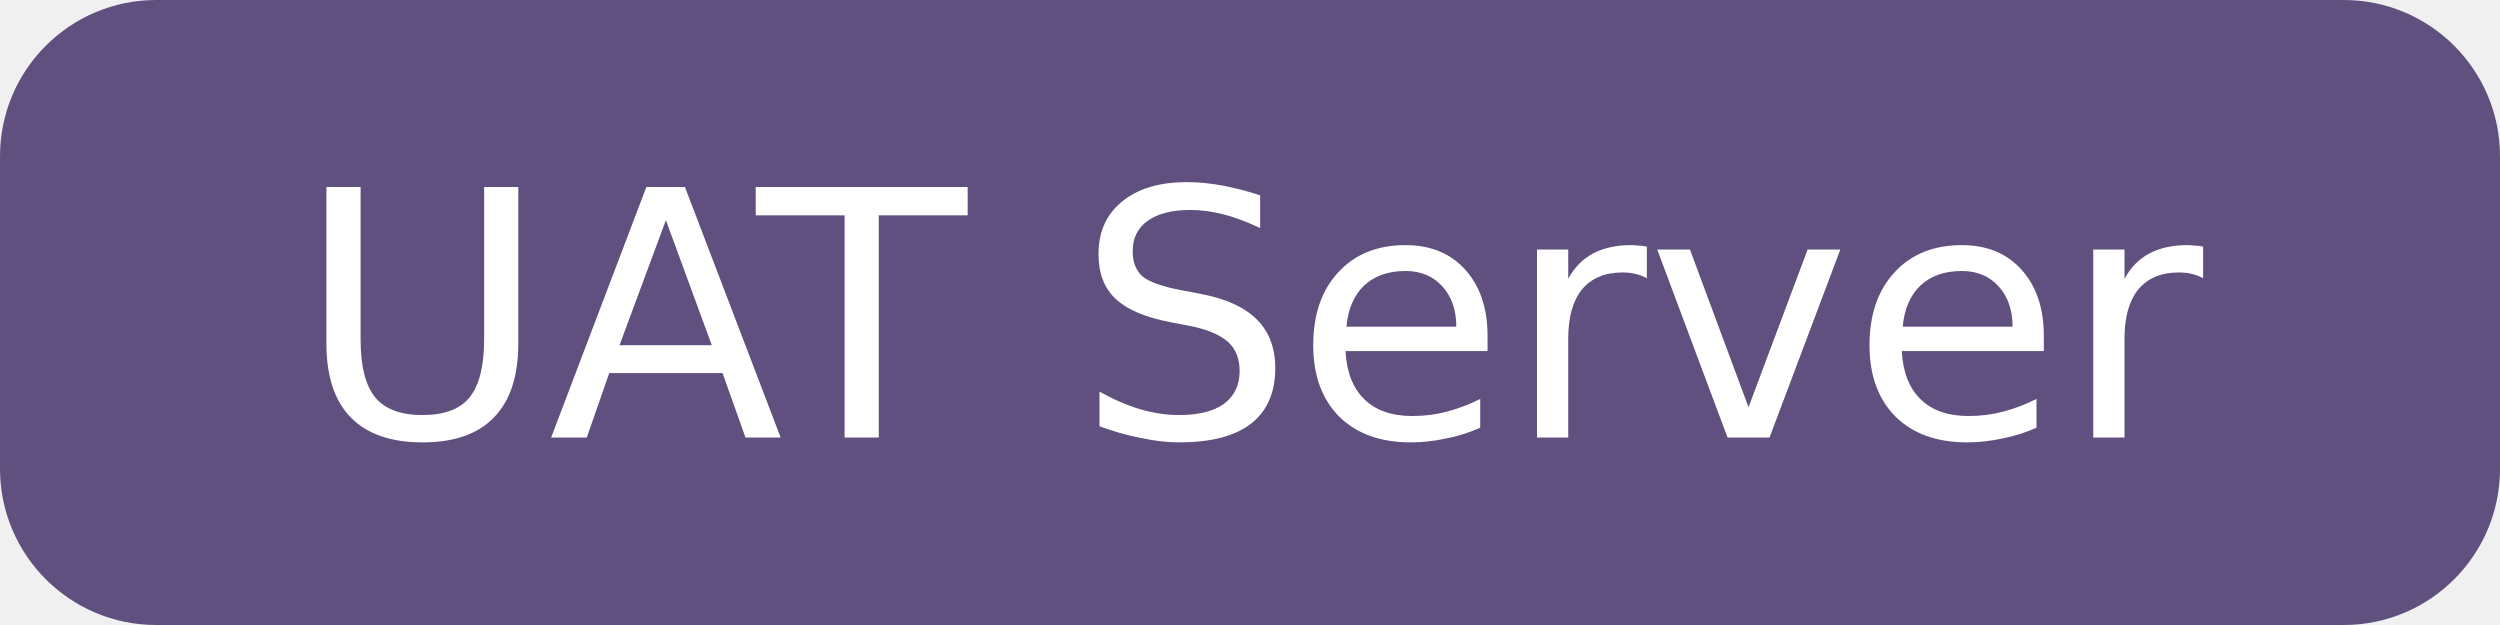
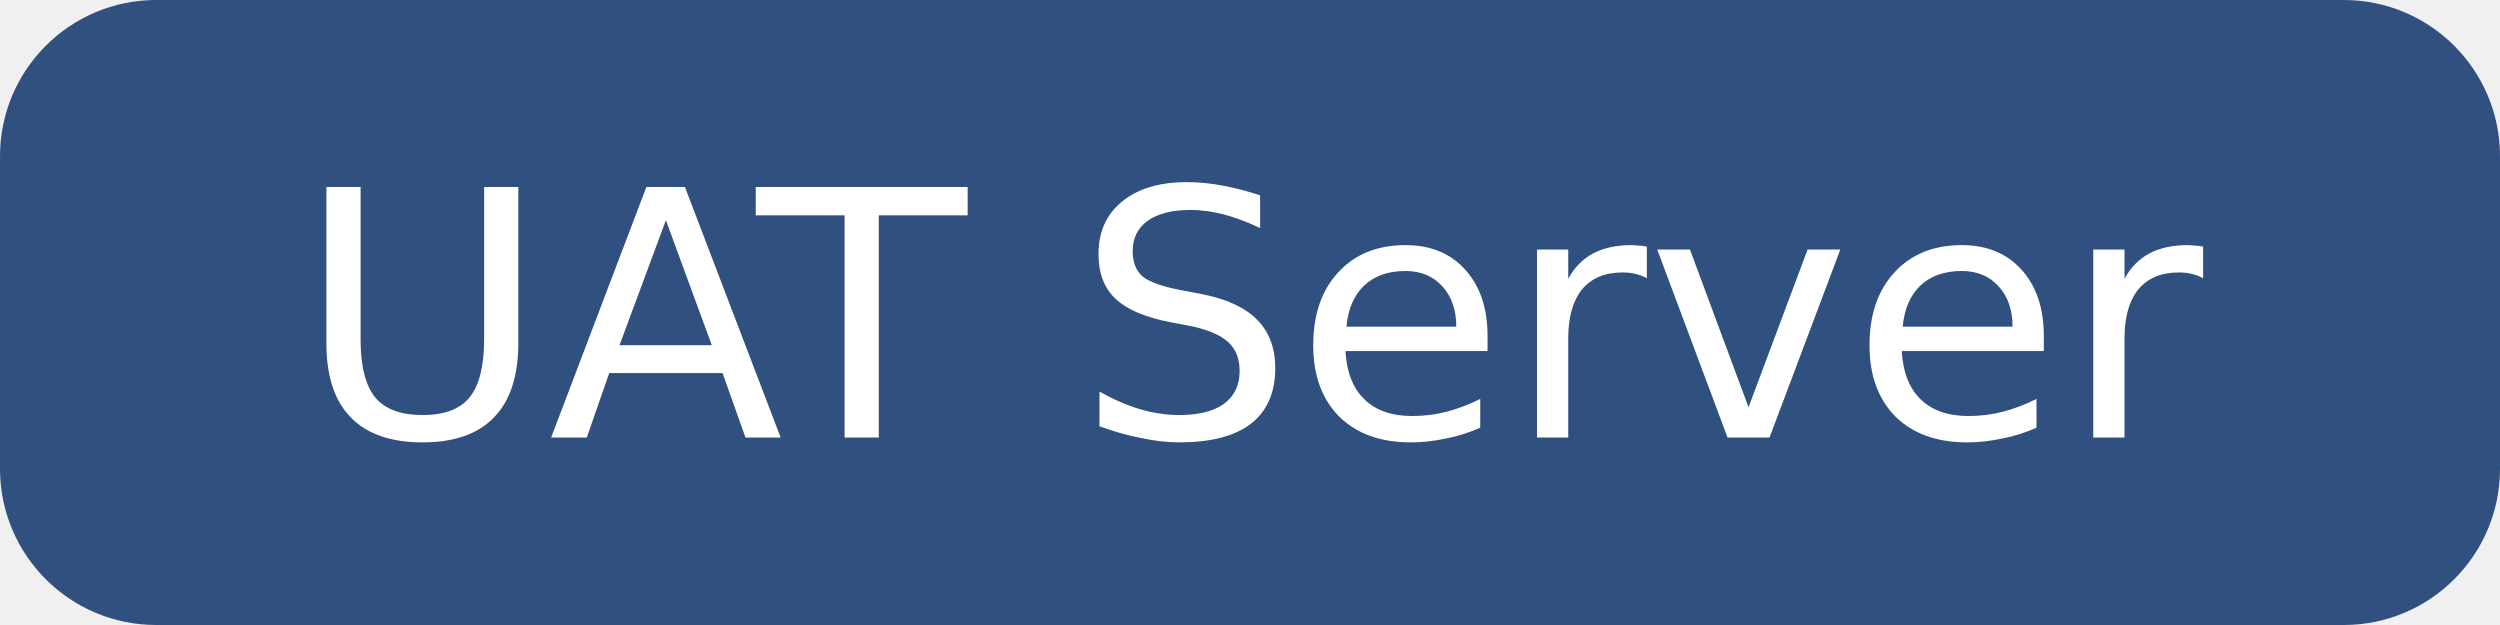
<svg xmlns="http://www.w3.org/2000/svg" width="80" height="20">
  <linearGradient id="b" x2="0" y2="100%">
    <stop offset="0" stop-color="#bbb" stop-opacity=".1" />
    <stop offset="1" stop-opacity=".1" />
  </linearGradient>
  <mask id="a">
    <rect width="80" height="20" rx="5" fill="#fff" />
  </mask>
  <g mask="url(#a)">
-     <rect width="80" height="20" fill="#605080" />
+     <rect width="80" height="20" fill="#305080" />
  </g>
  <g fill="#fff" text-anchor="middle" font-family="DejaVu Sans,Verdana,Geneva,sans-serif" font-size="11">
    <text x="40" y="14">UAT Server</text>
  </g>
</svg>
